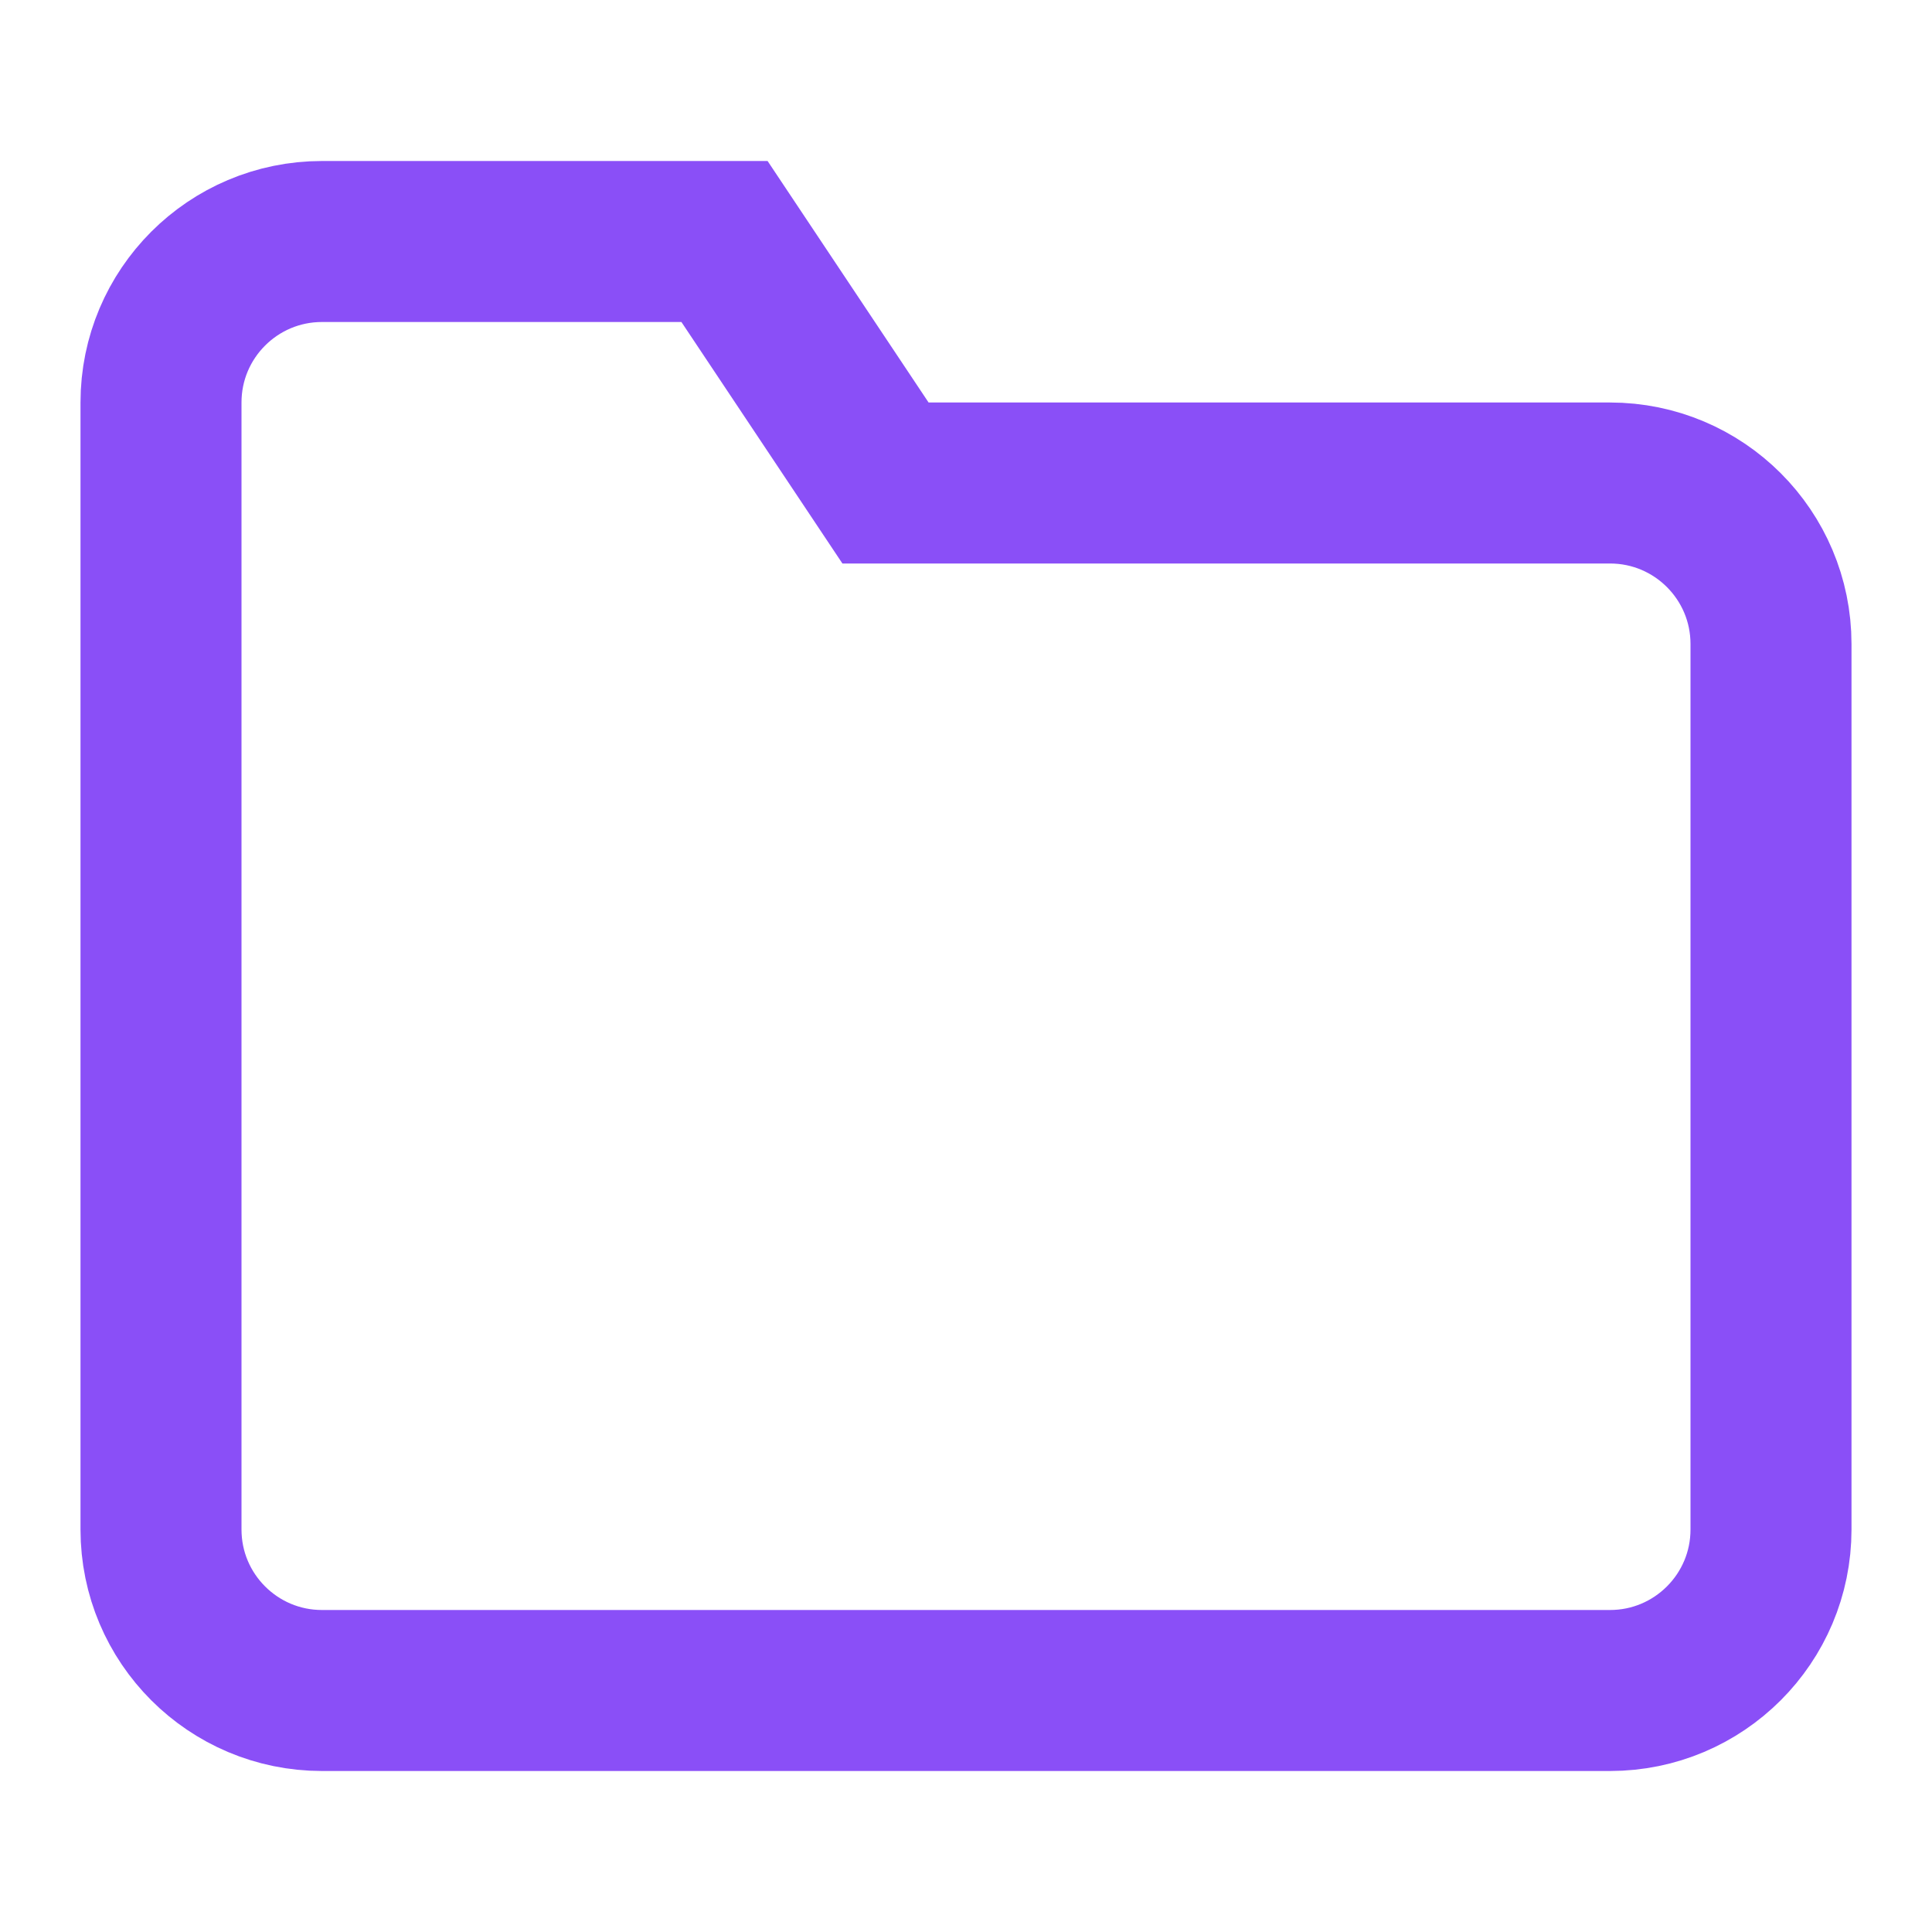
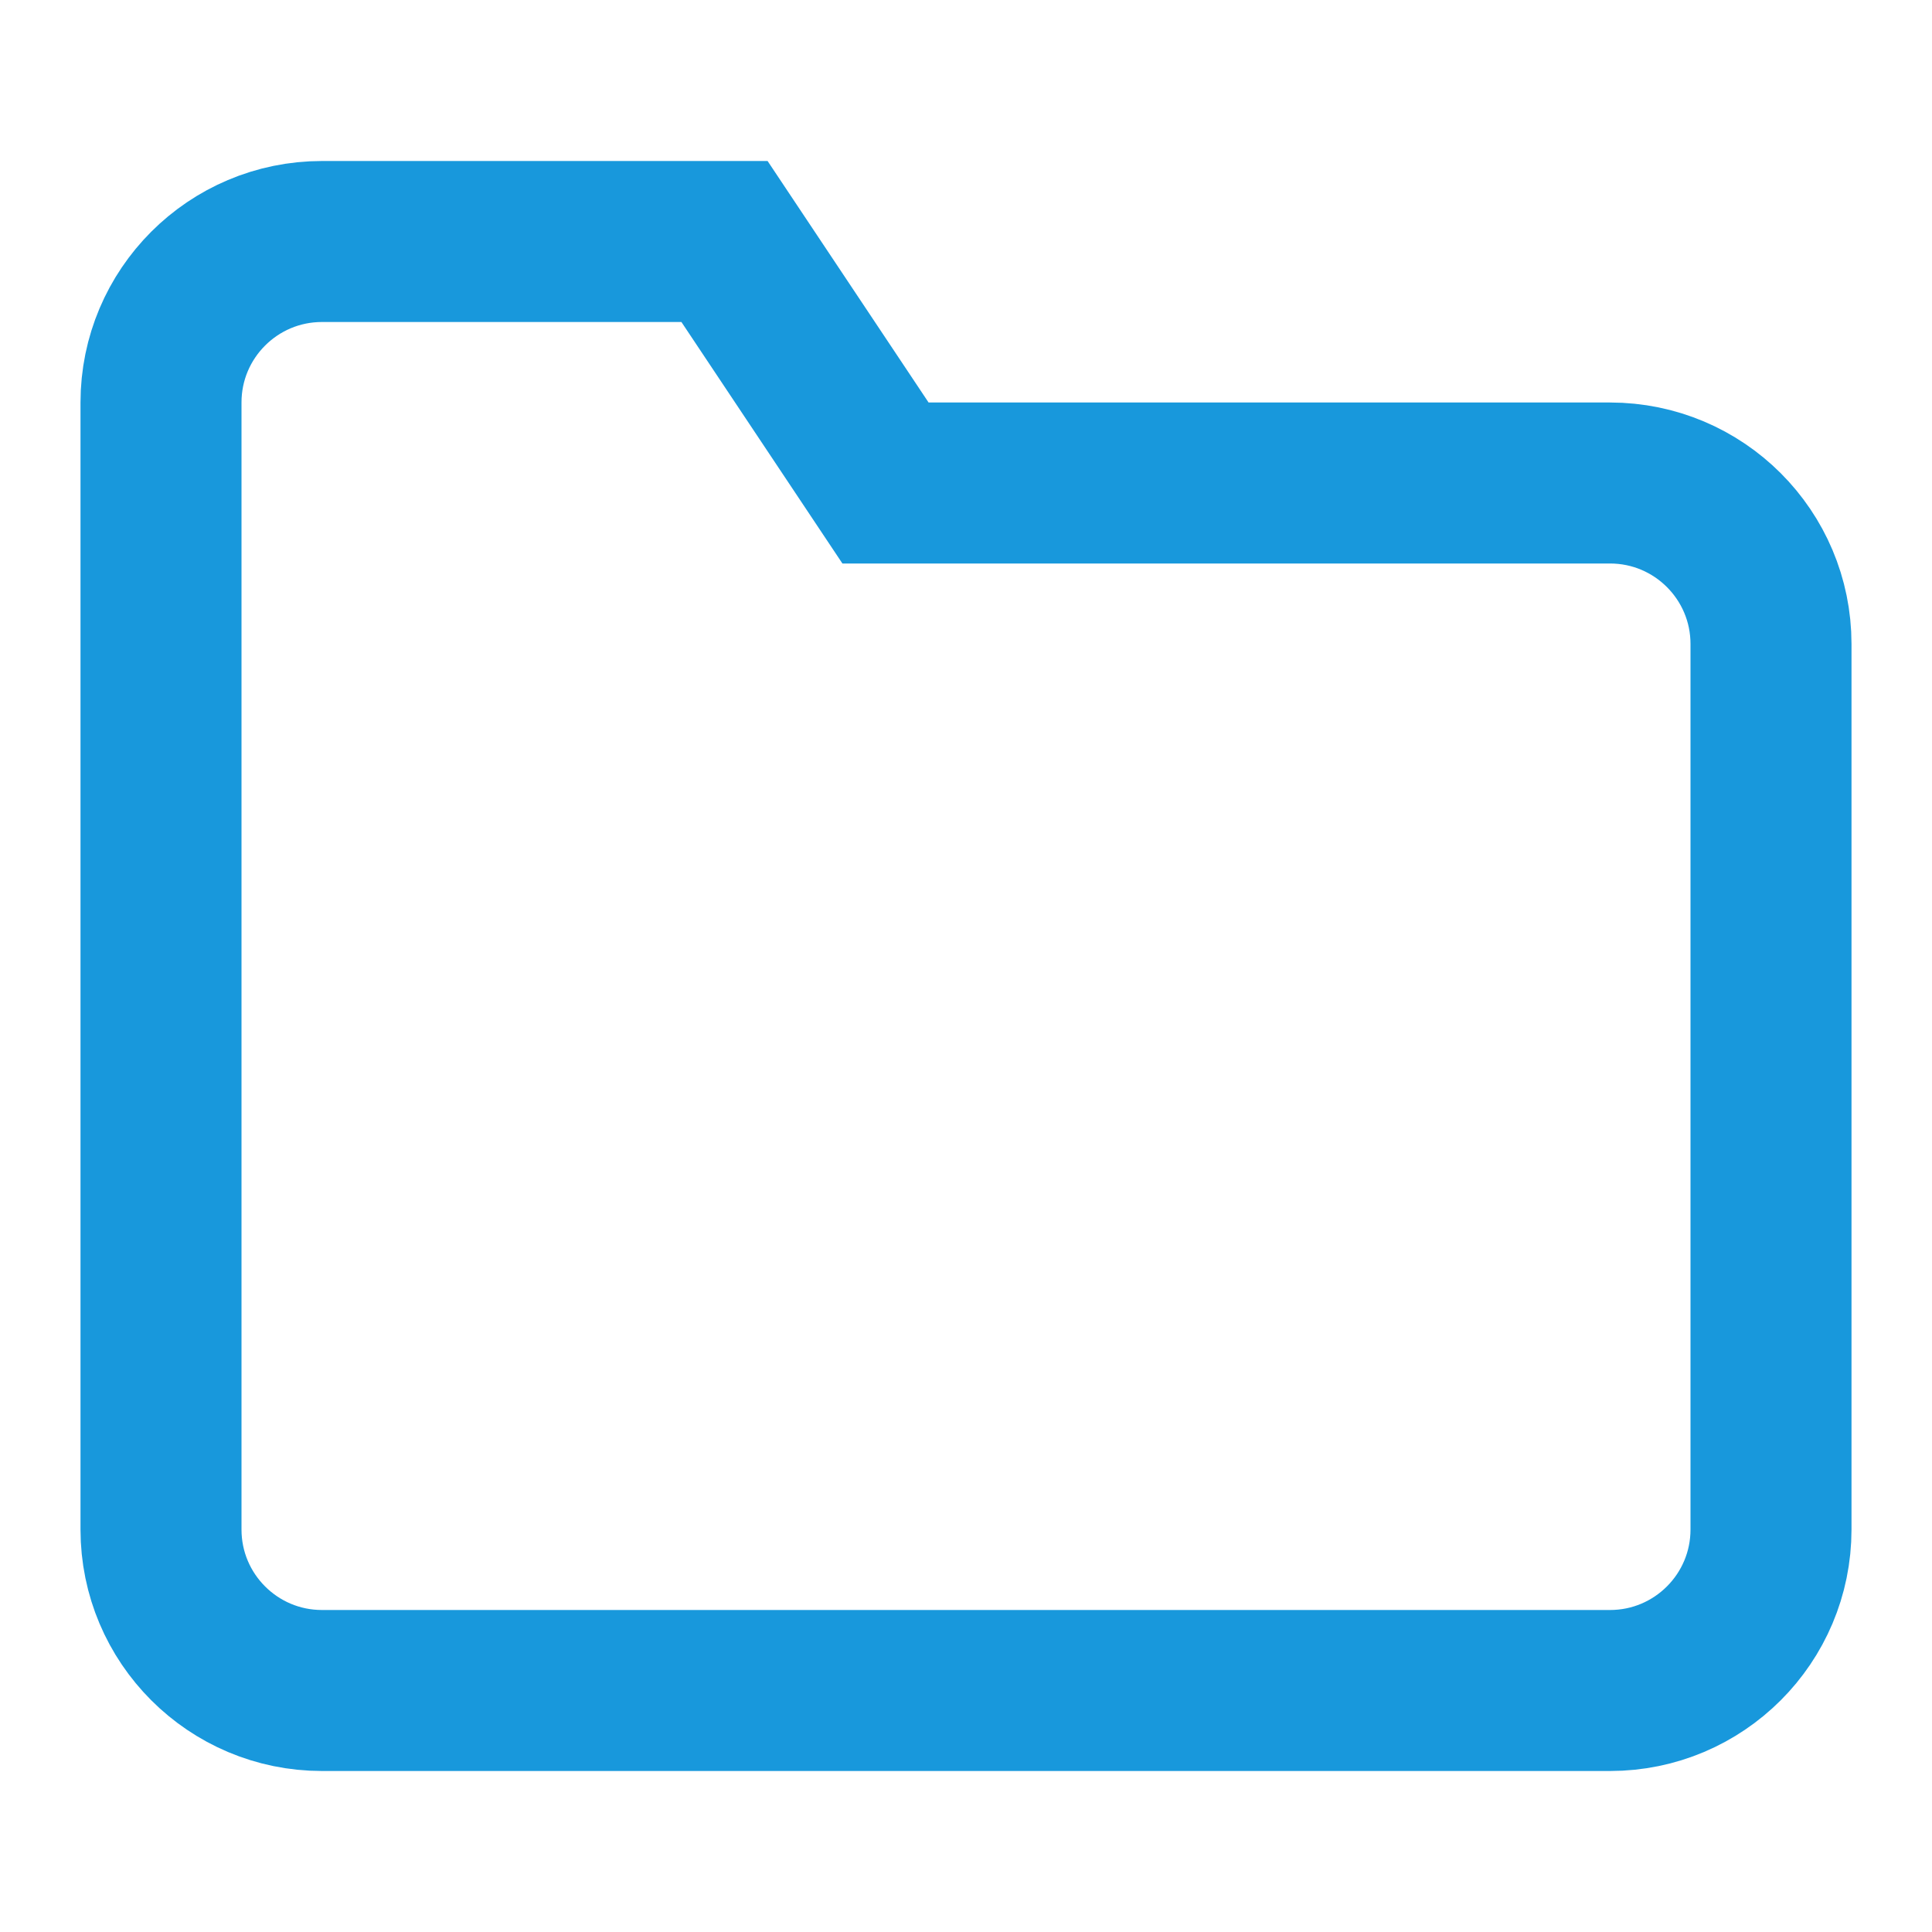
- <svg xmlns="http://www.w3.org/2000/svg" viewBox="0 0 24 24" fill="none" stroke="#8A4FF7" stroke-width="2">
+ <svg xmlns="http://www.w3.org/2000/svg" viewBox="0 0 24 24" fill="none" stroke="#1898DC" stroke-width="2">
  <path d="M22 19a2 2 0 0 1-2 2H4a2 2 0 0 1-2-2V5a2 2 0 0 1 2-2h5l2 3h9a2 2 0 0 1 2 2z" />
</svg>
